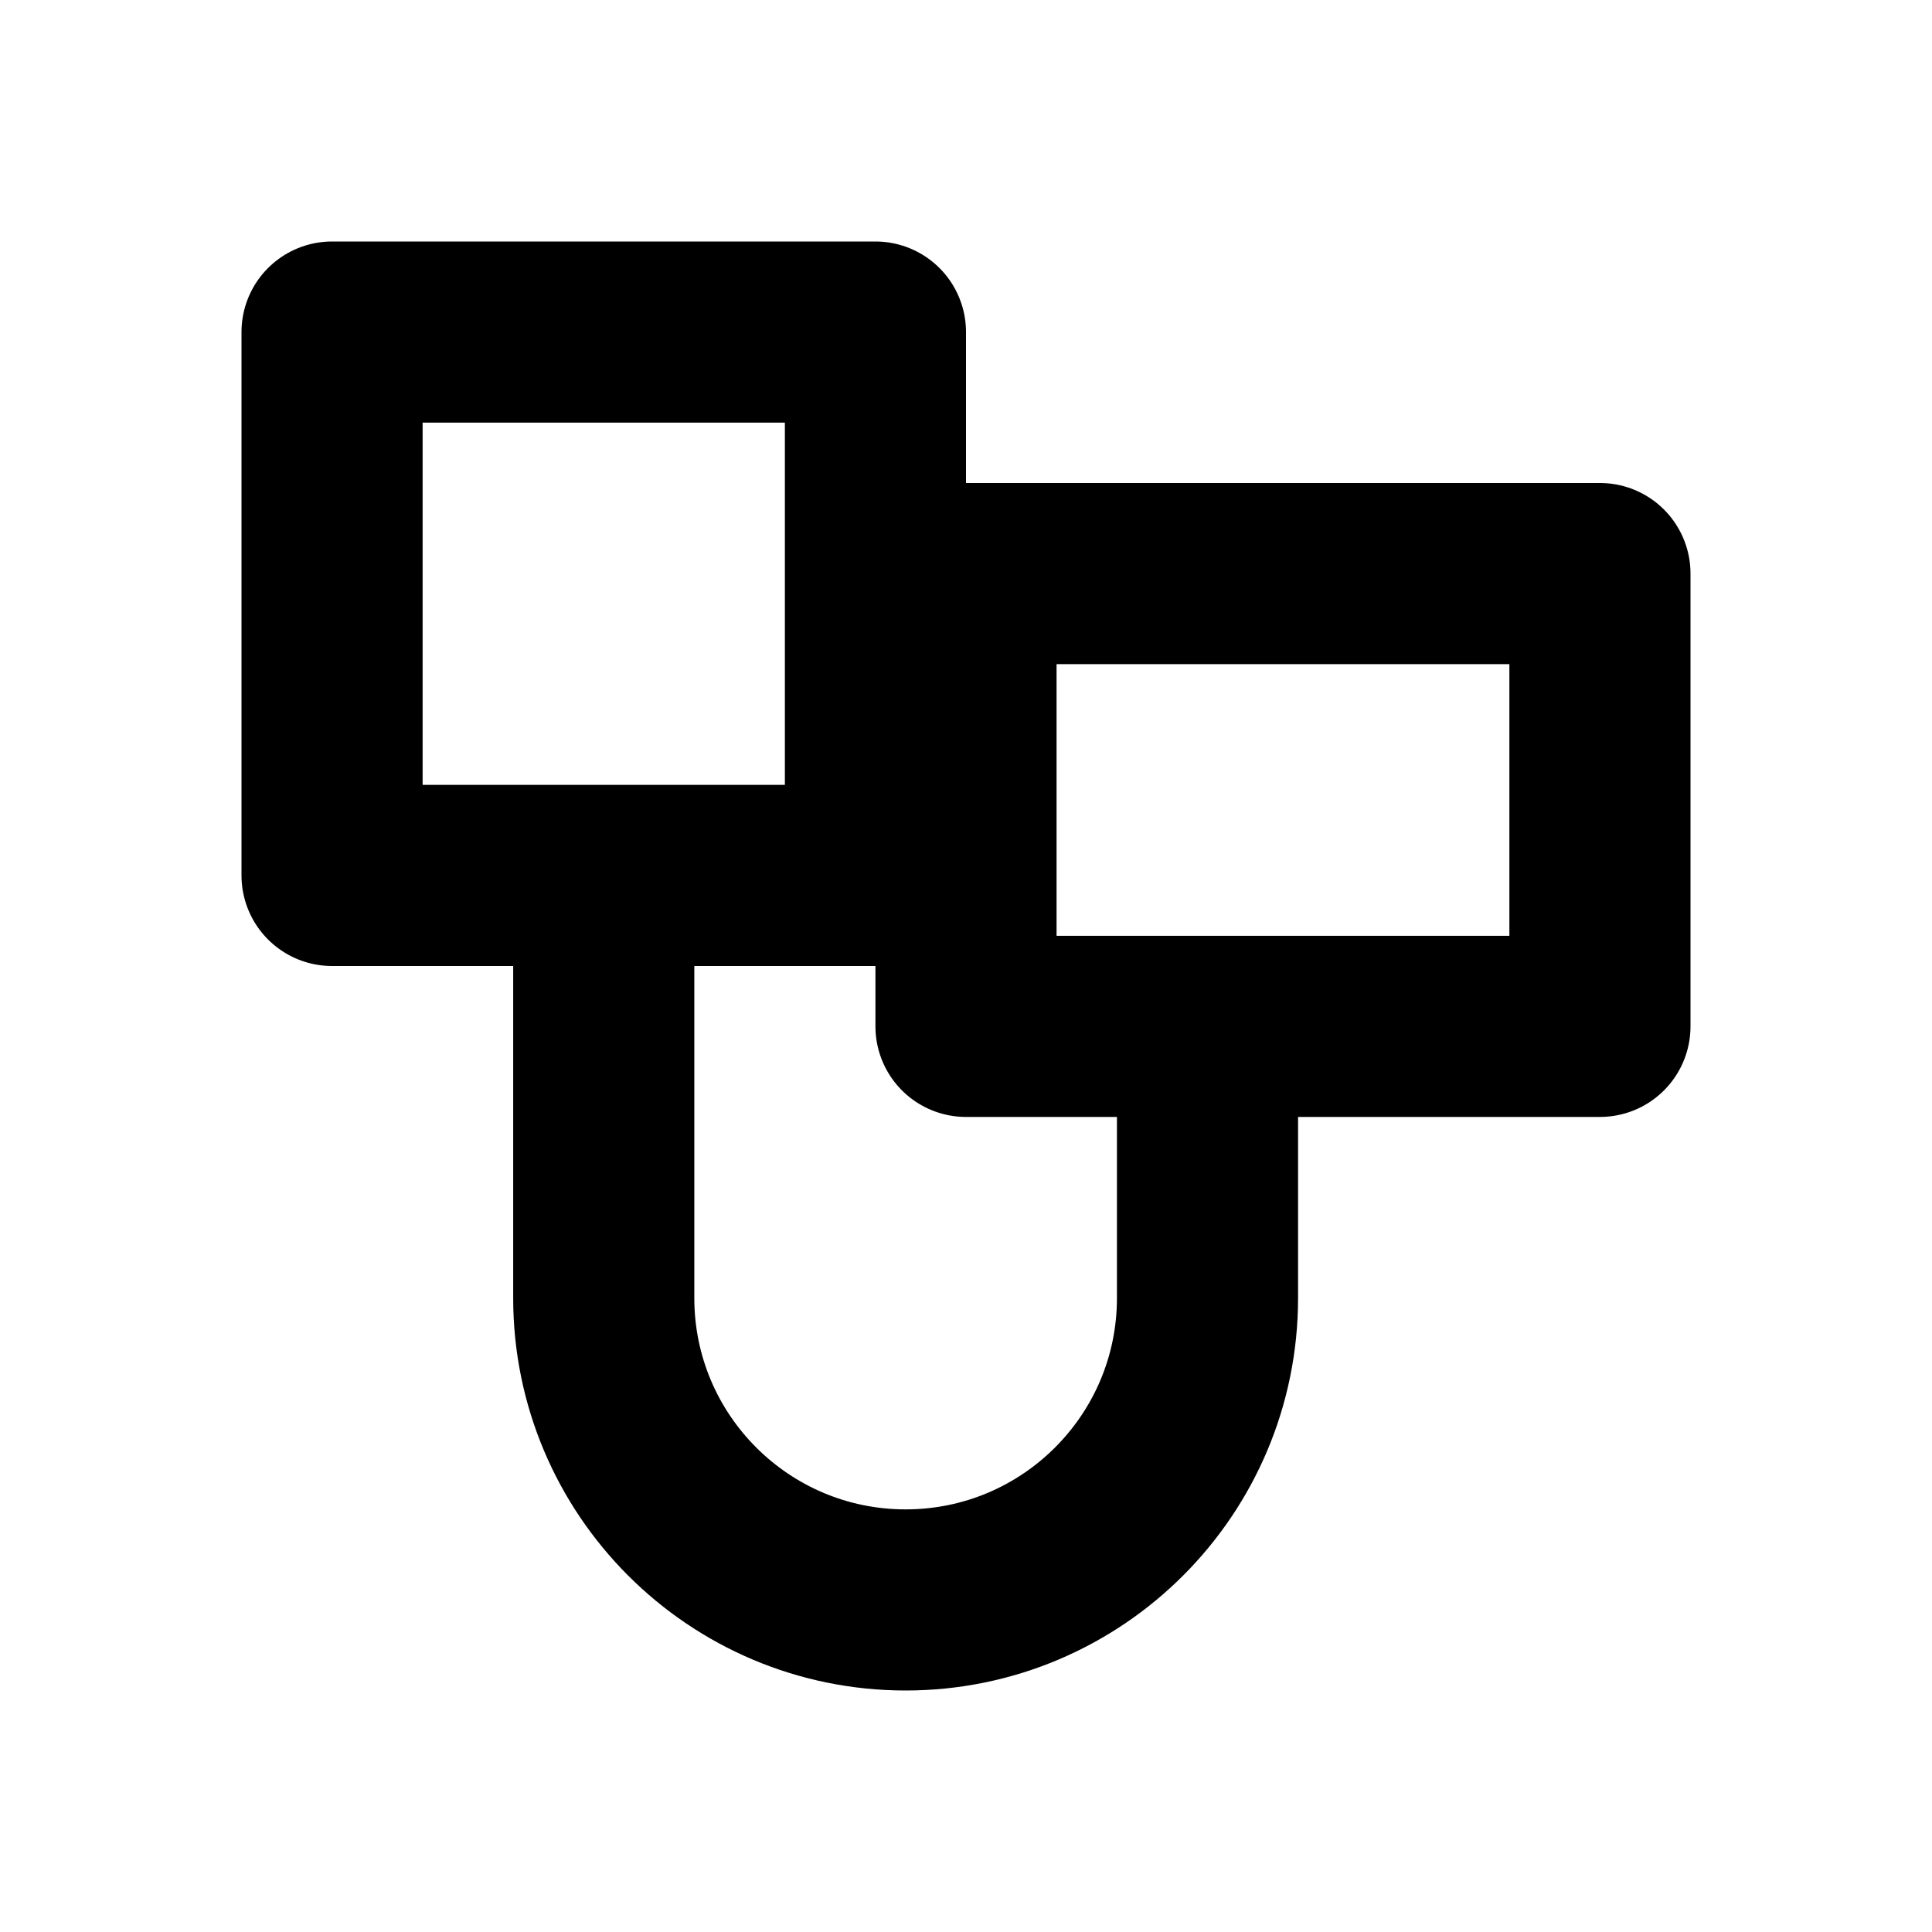
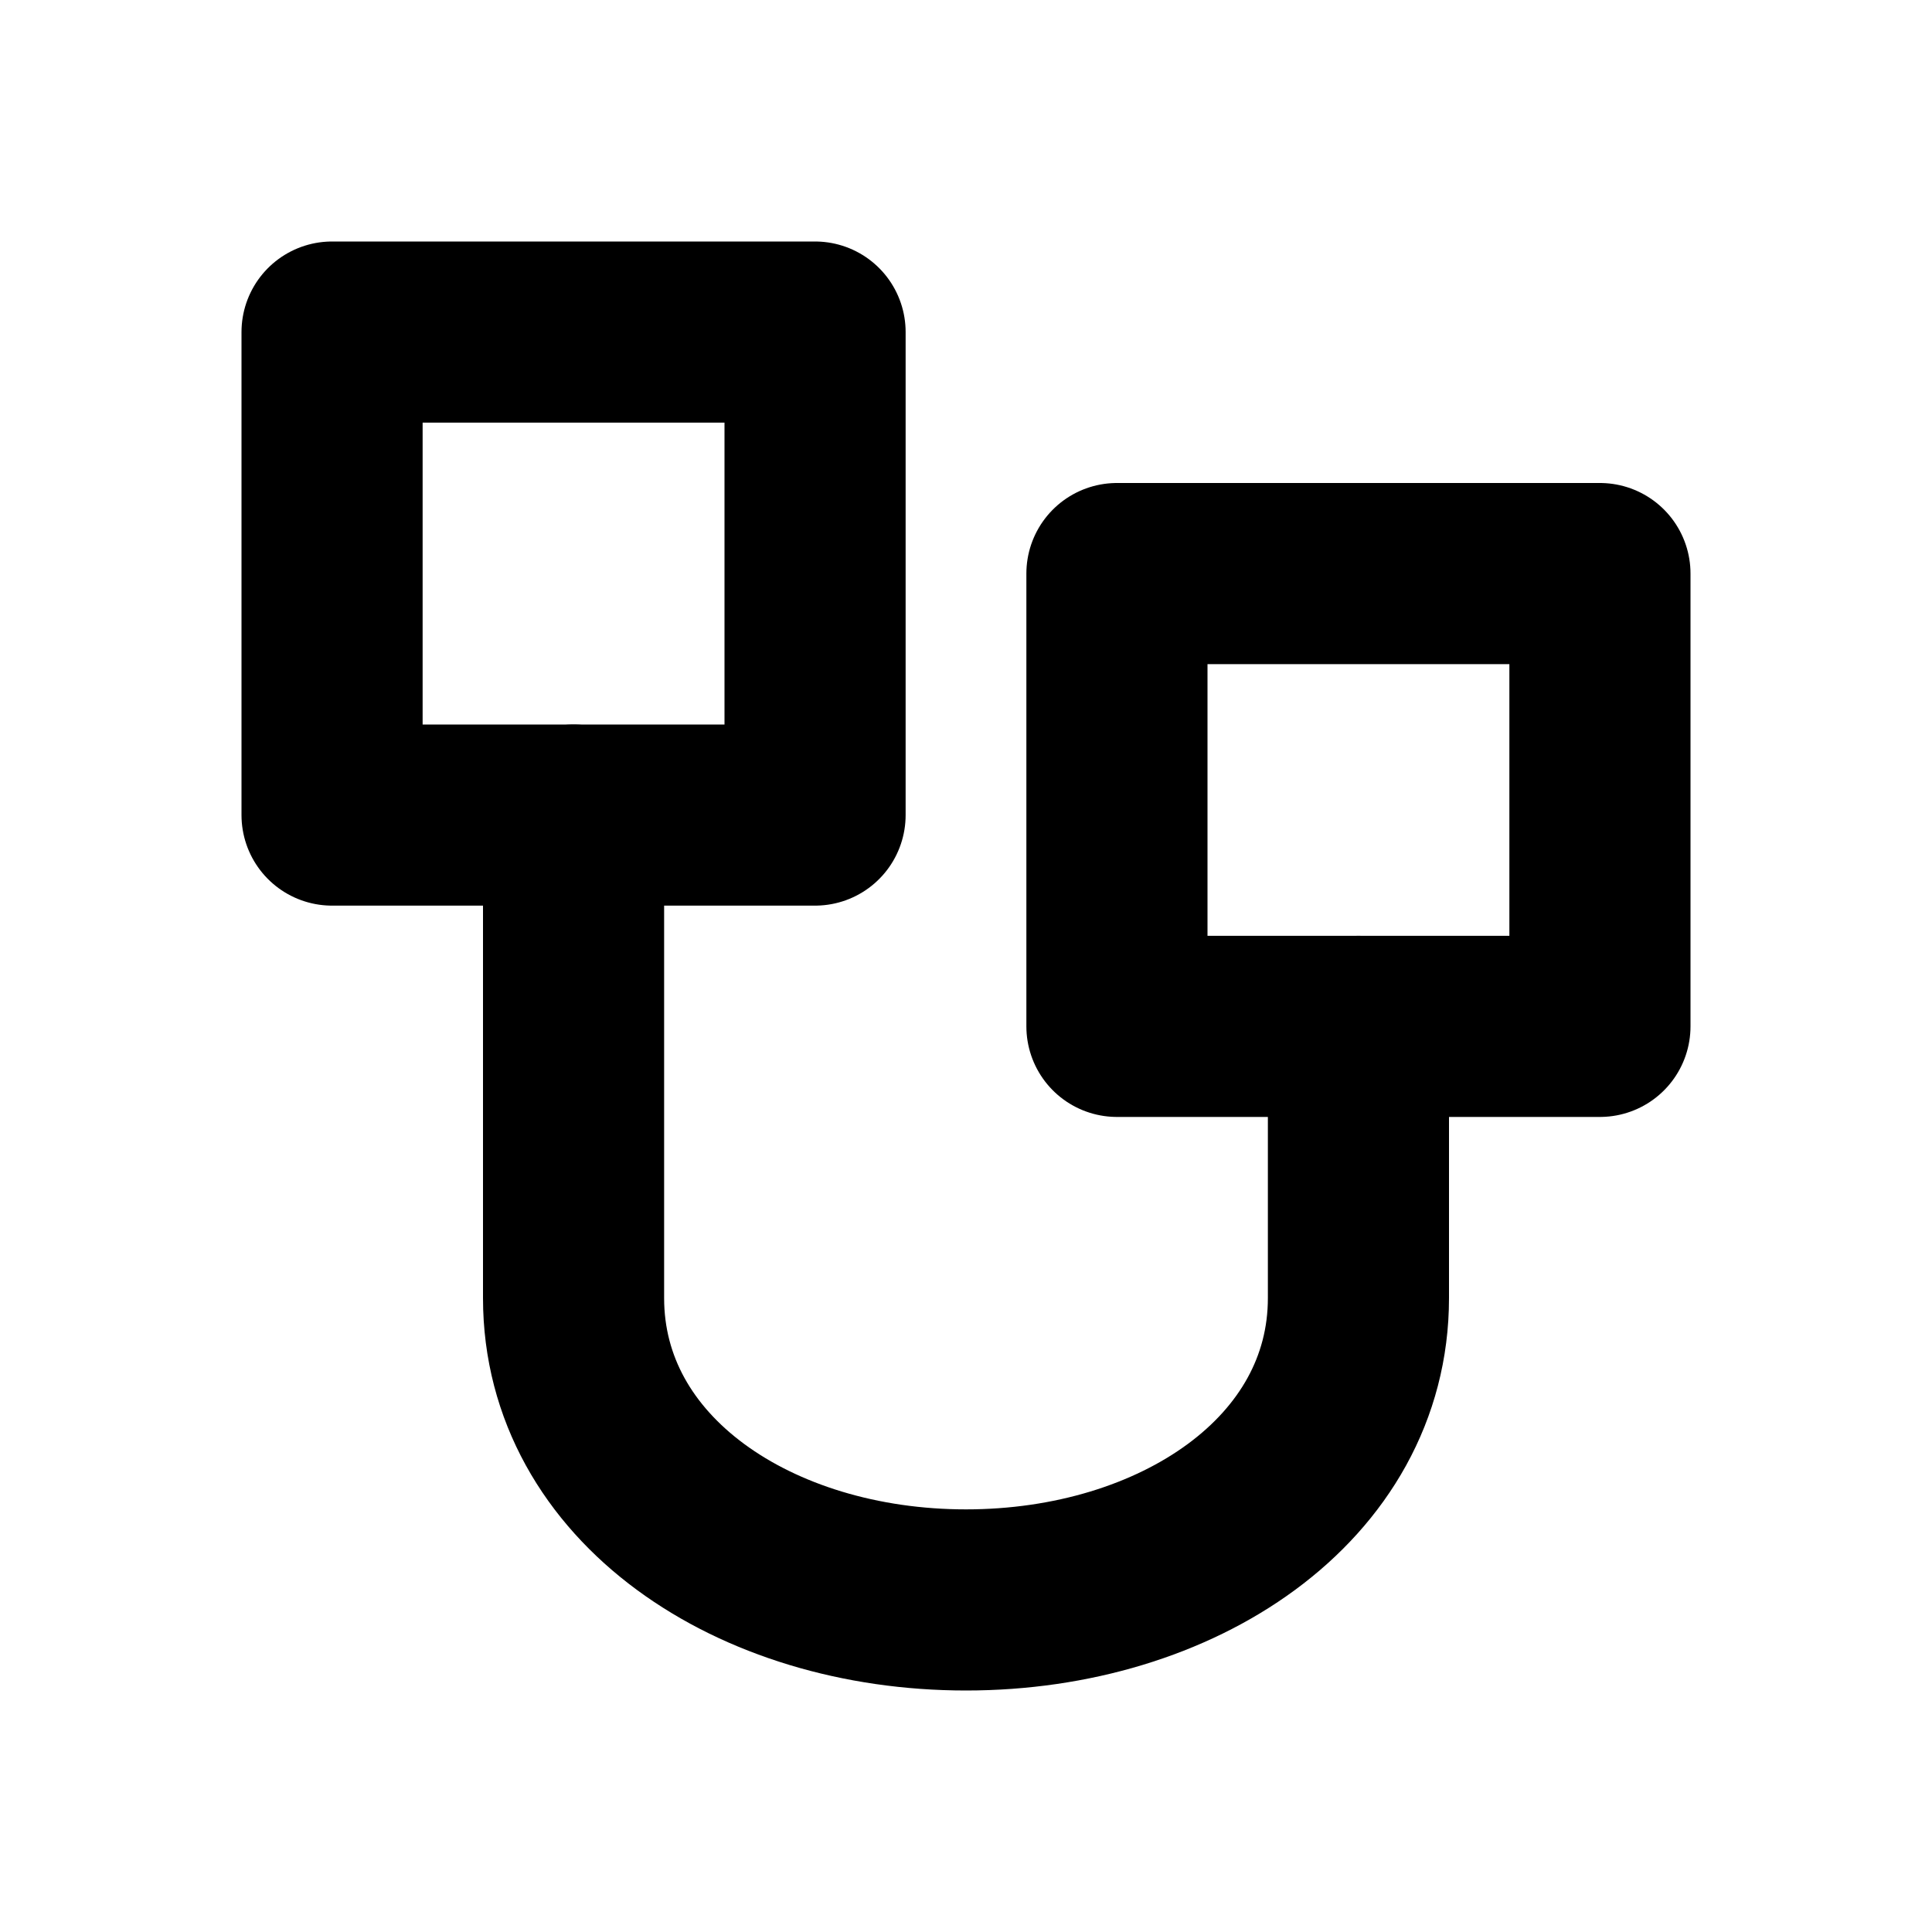
<svg xmlns="http://www.w3.org/2000/svg" width="16" height="16" viewBox="0 0 16 16" fill="none" stroke="currentColor" stroke-width="1.5" stroke-linecap="round" stroke-linejoin="round" aria-hidden="true" focusable="false">
-   <path d="M2.75 2.75H7.25V7.25H2.75V2.75ZM5 7.25V10.75A2.5 2.5 0 0 0 10 10.75V8.5M8 4.75H13.25V8.5H8V4.75Z" />
+   <path d="M2.75 2.75H6.75V6.75H2.75V2.75ZM9.25 4.75H13.25V8.5H9.25V4.75Z" />
+   <path d="M4.75 6.75V10.75C4.75 12.25 6.25 13.25 8 13.25C9.75 13.25 11.25 12.25 11.25 10.75V8.5" />
</svg>
